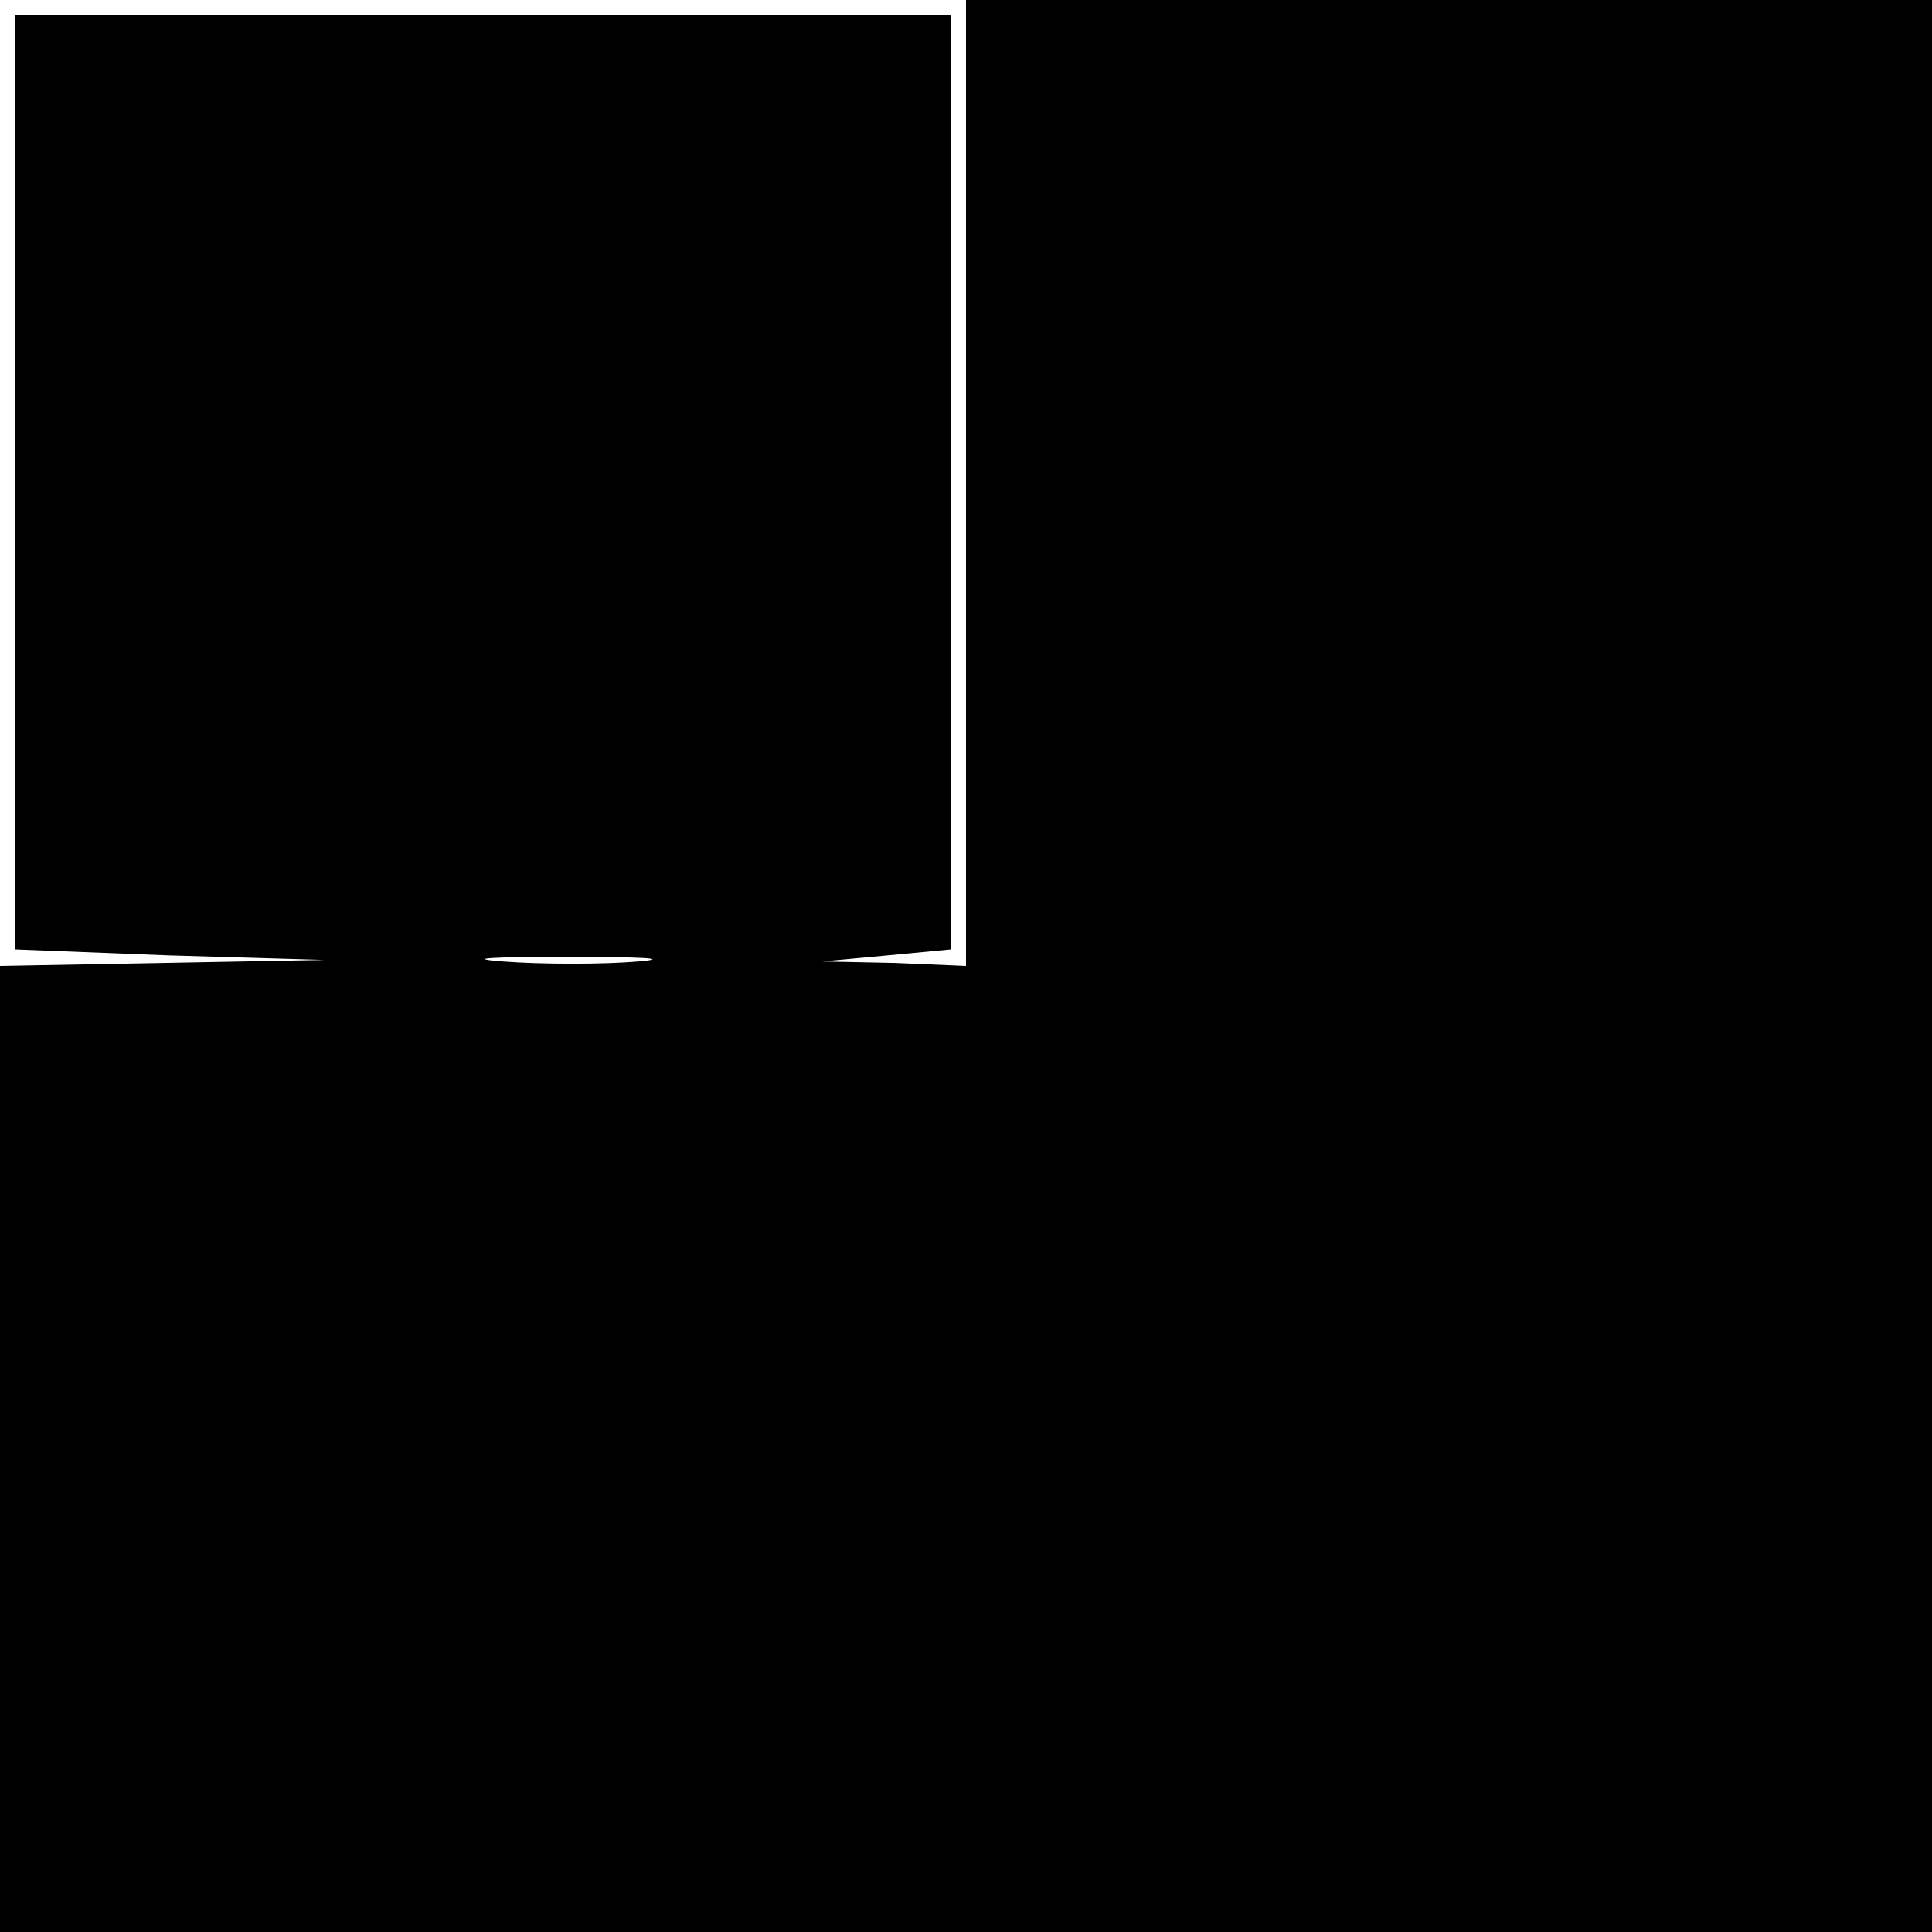
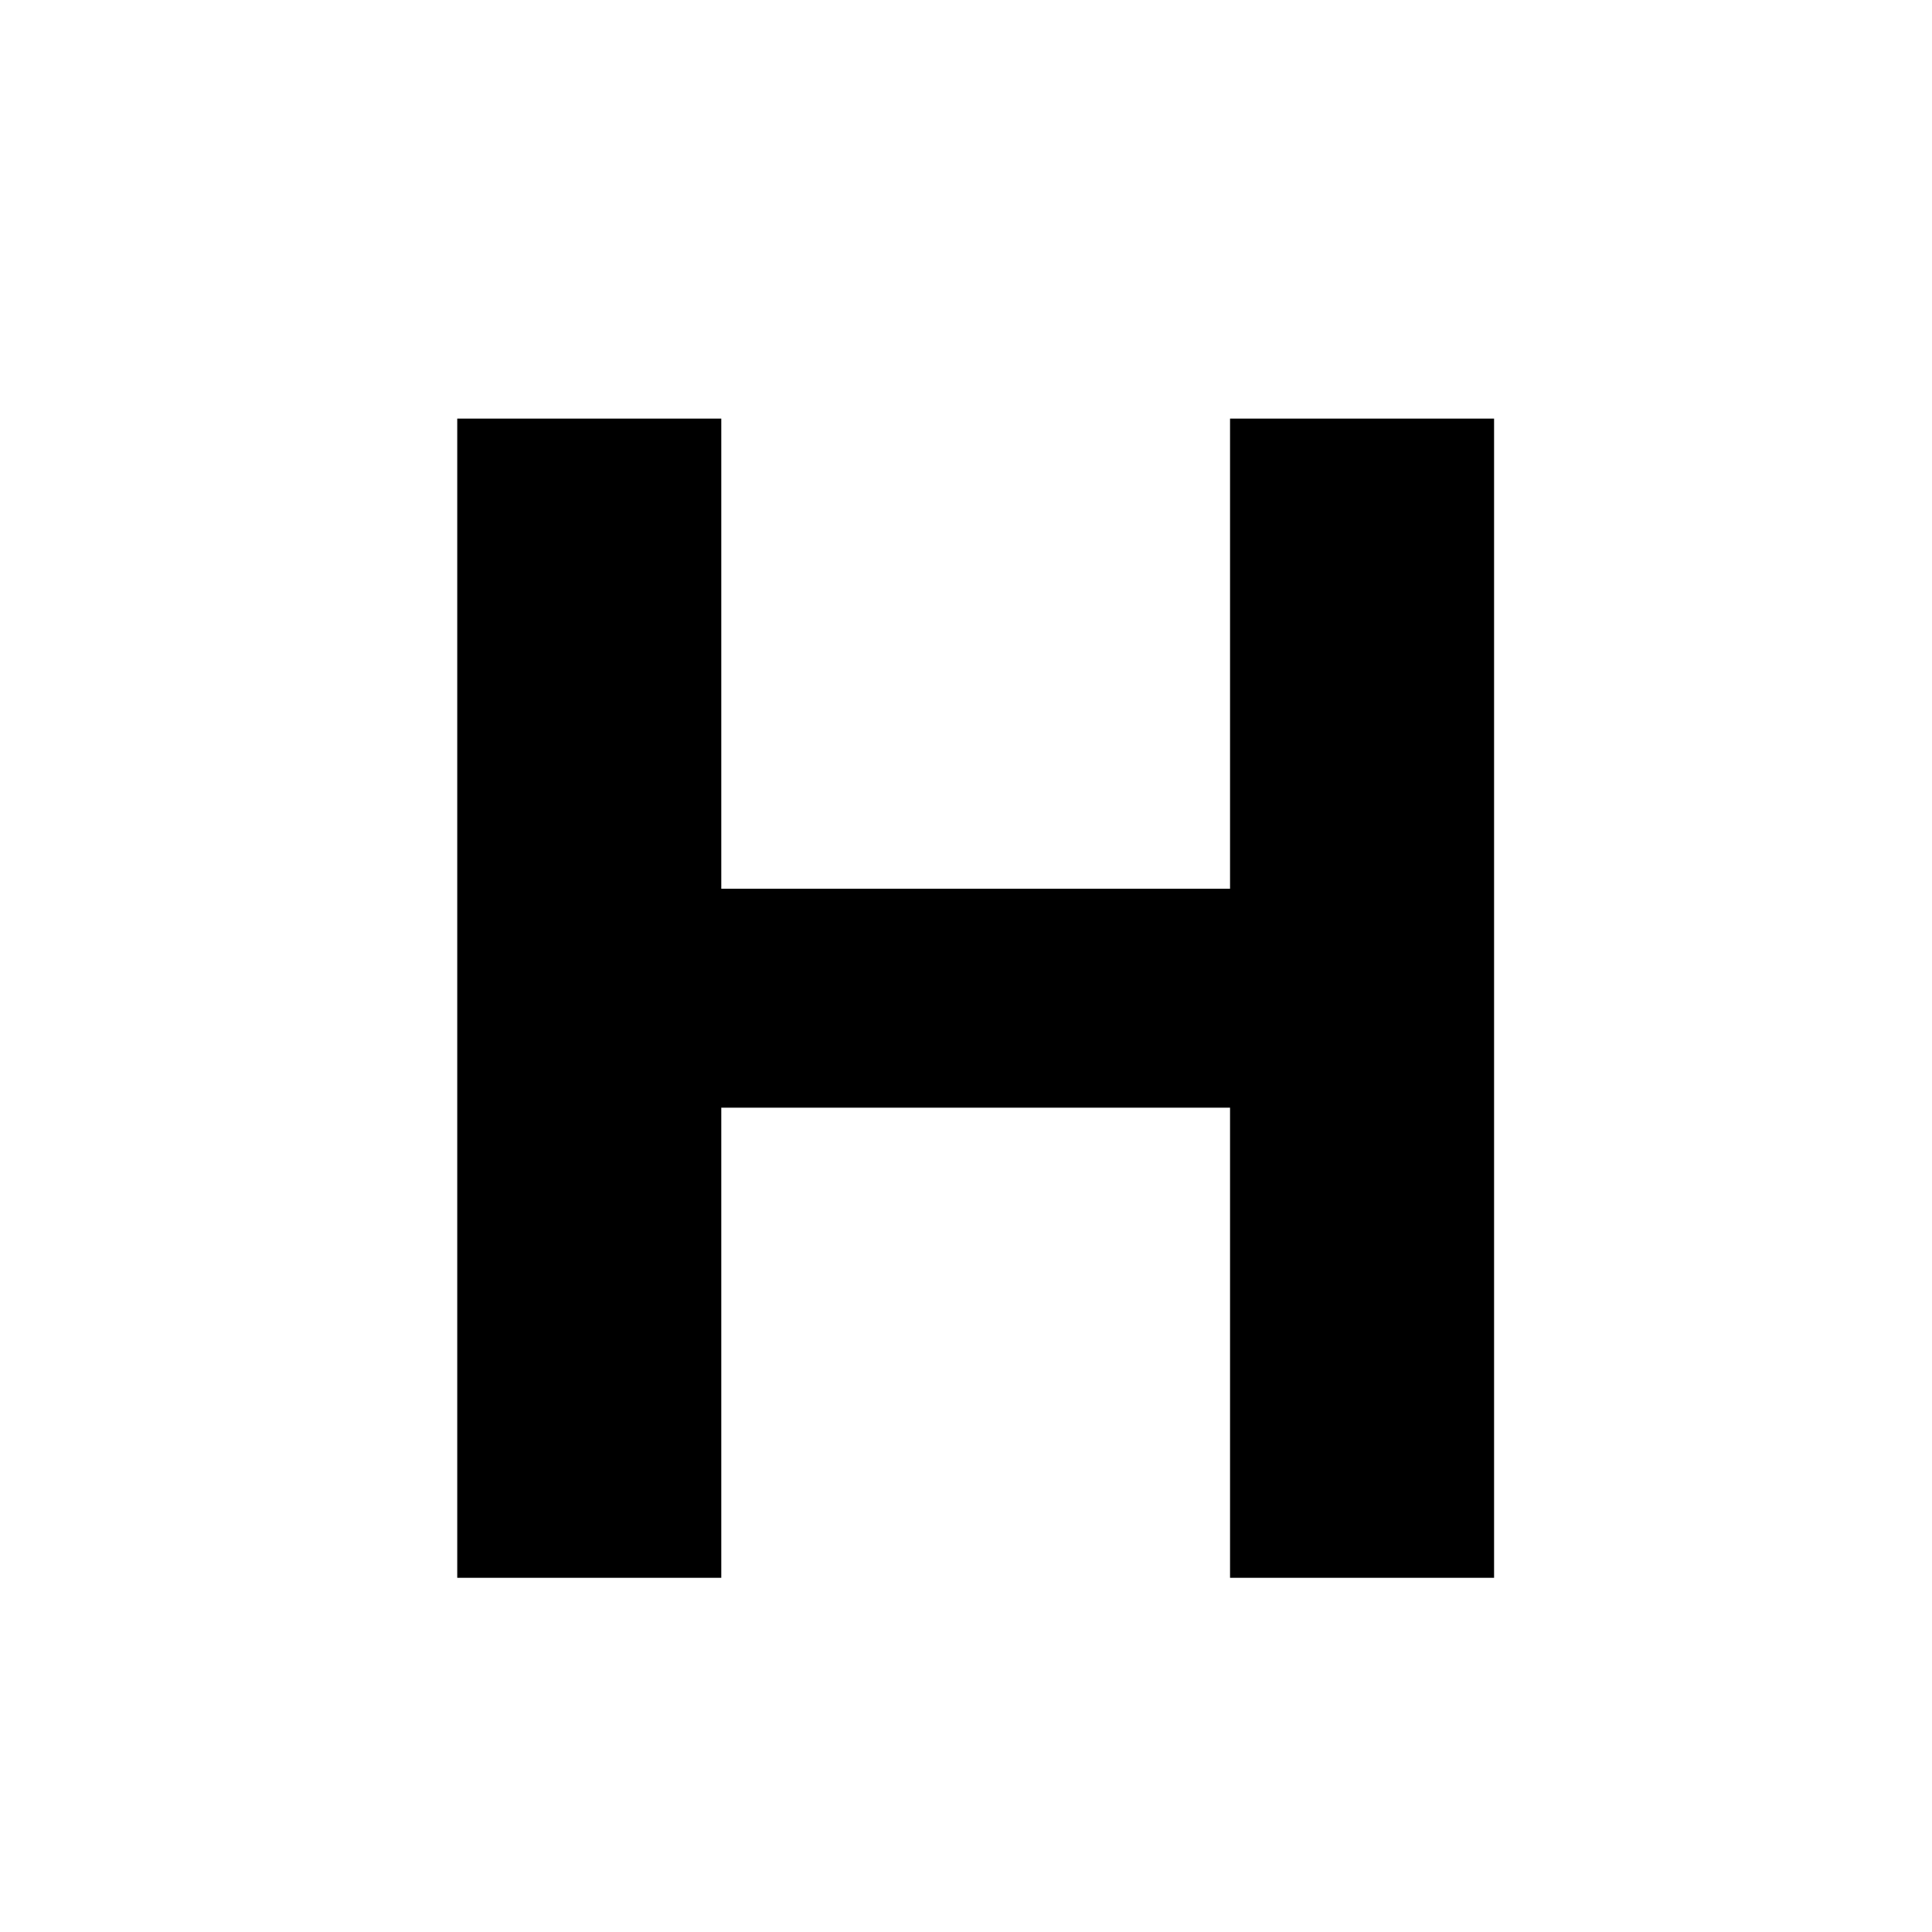
- <svg xmlns="http://www.w3.org/2000/svg" version="1.0" width="128pt" height="128pt" viewBox="0 0 128 128" preserveAspectRatio="xMidYMid meet">
-   <g transform="translate(0,128) scale(0.1,-0.1)" fill="#000000" stroke="none">
-     <path d="M640 960 l0 -320 -47 2 -48 1 43 4 42 4 0 310 0 309 -310 0 -310 0 0 -310 0 -309 102 -4 103 -3 -107 -2 -108 -2 0 -320 0 -320 640 0 640 0 0 640 0 640 -320 0 -320 0 0 -320z m-217 -317 c-23 -2 -64 -2 -90 0 -26 2 -7 3 42 3 50 0 71 -1 48 -3z" />
+ <svg xmlns="http://www.w3.org/2000/svg" version="1.0" width="300pt" height="300pt" viewBox="0 0 300 300" preserveAspectRatio="xMidYMid meet">
+   <g transform="translate(0,300) scale(0.1,-0.1)" fill="#000000" stroke="none">
+     <path d="M710 1450 l0 -900 205 0 205 0 0 365 0 365 395 0 395 0 0 -365 0 -365 205 0 205 0 0 900 0 900 -205 0 -205 0 0 -365 0 -365 -395 0 -395 0 0 365 0 365 -205 0 -205 0 0 -900z" />
  </g>
</svg>
